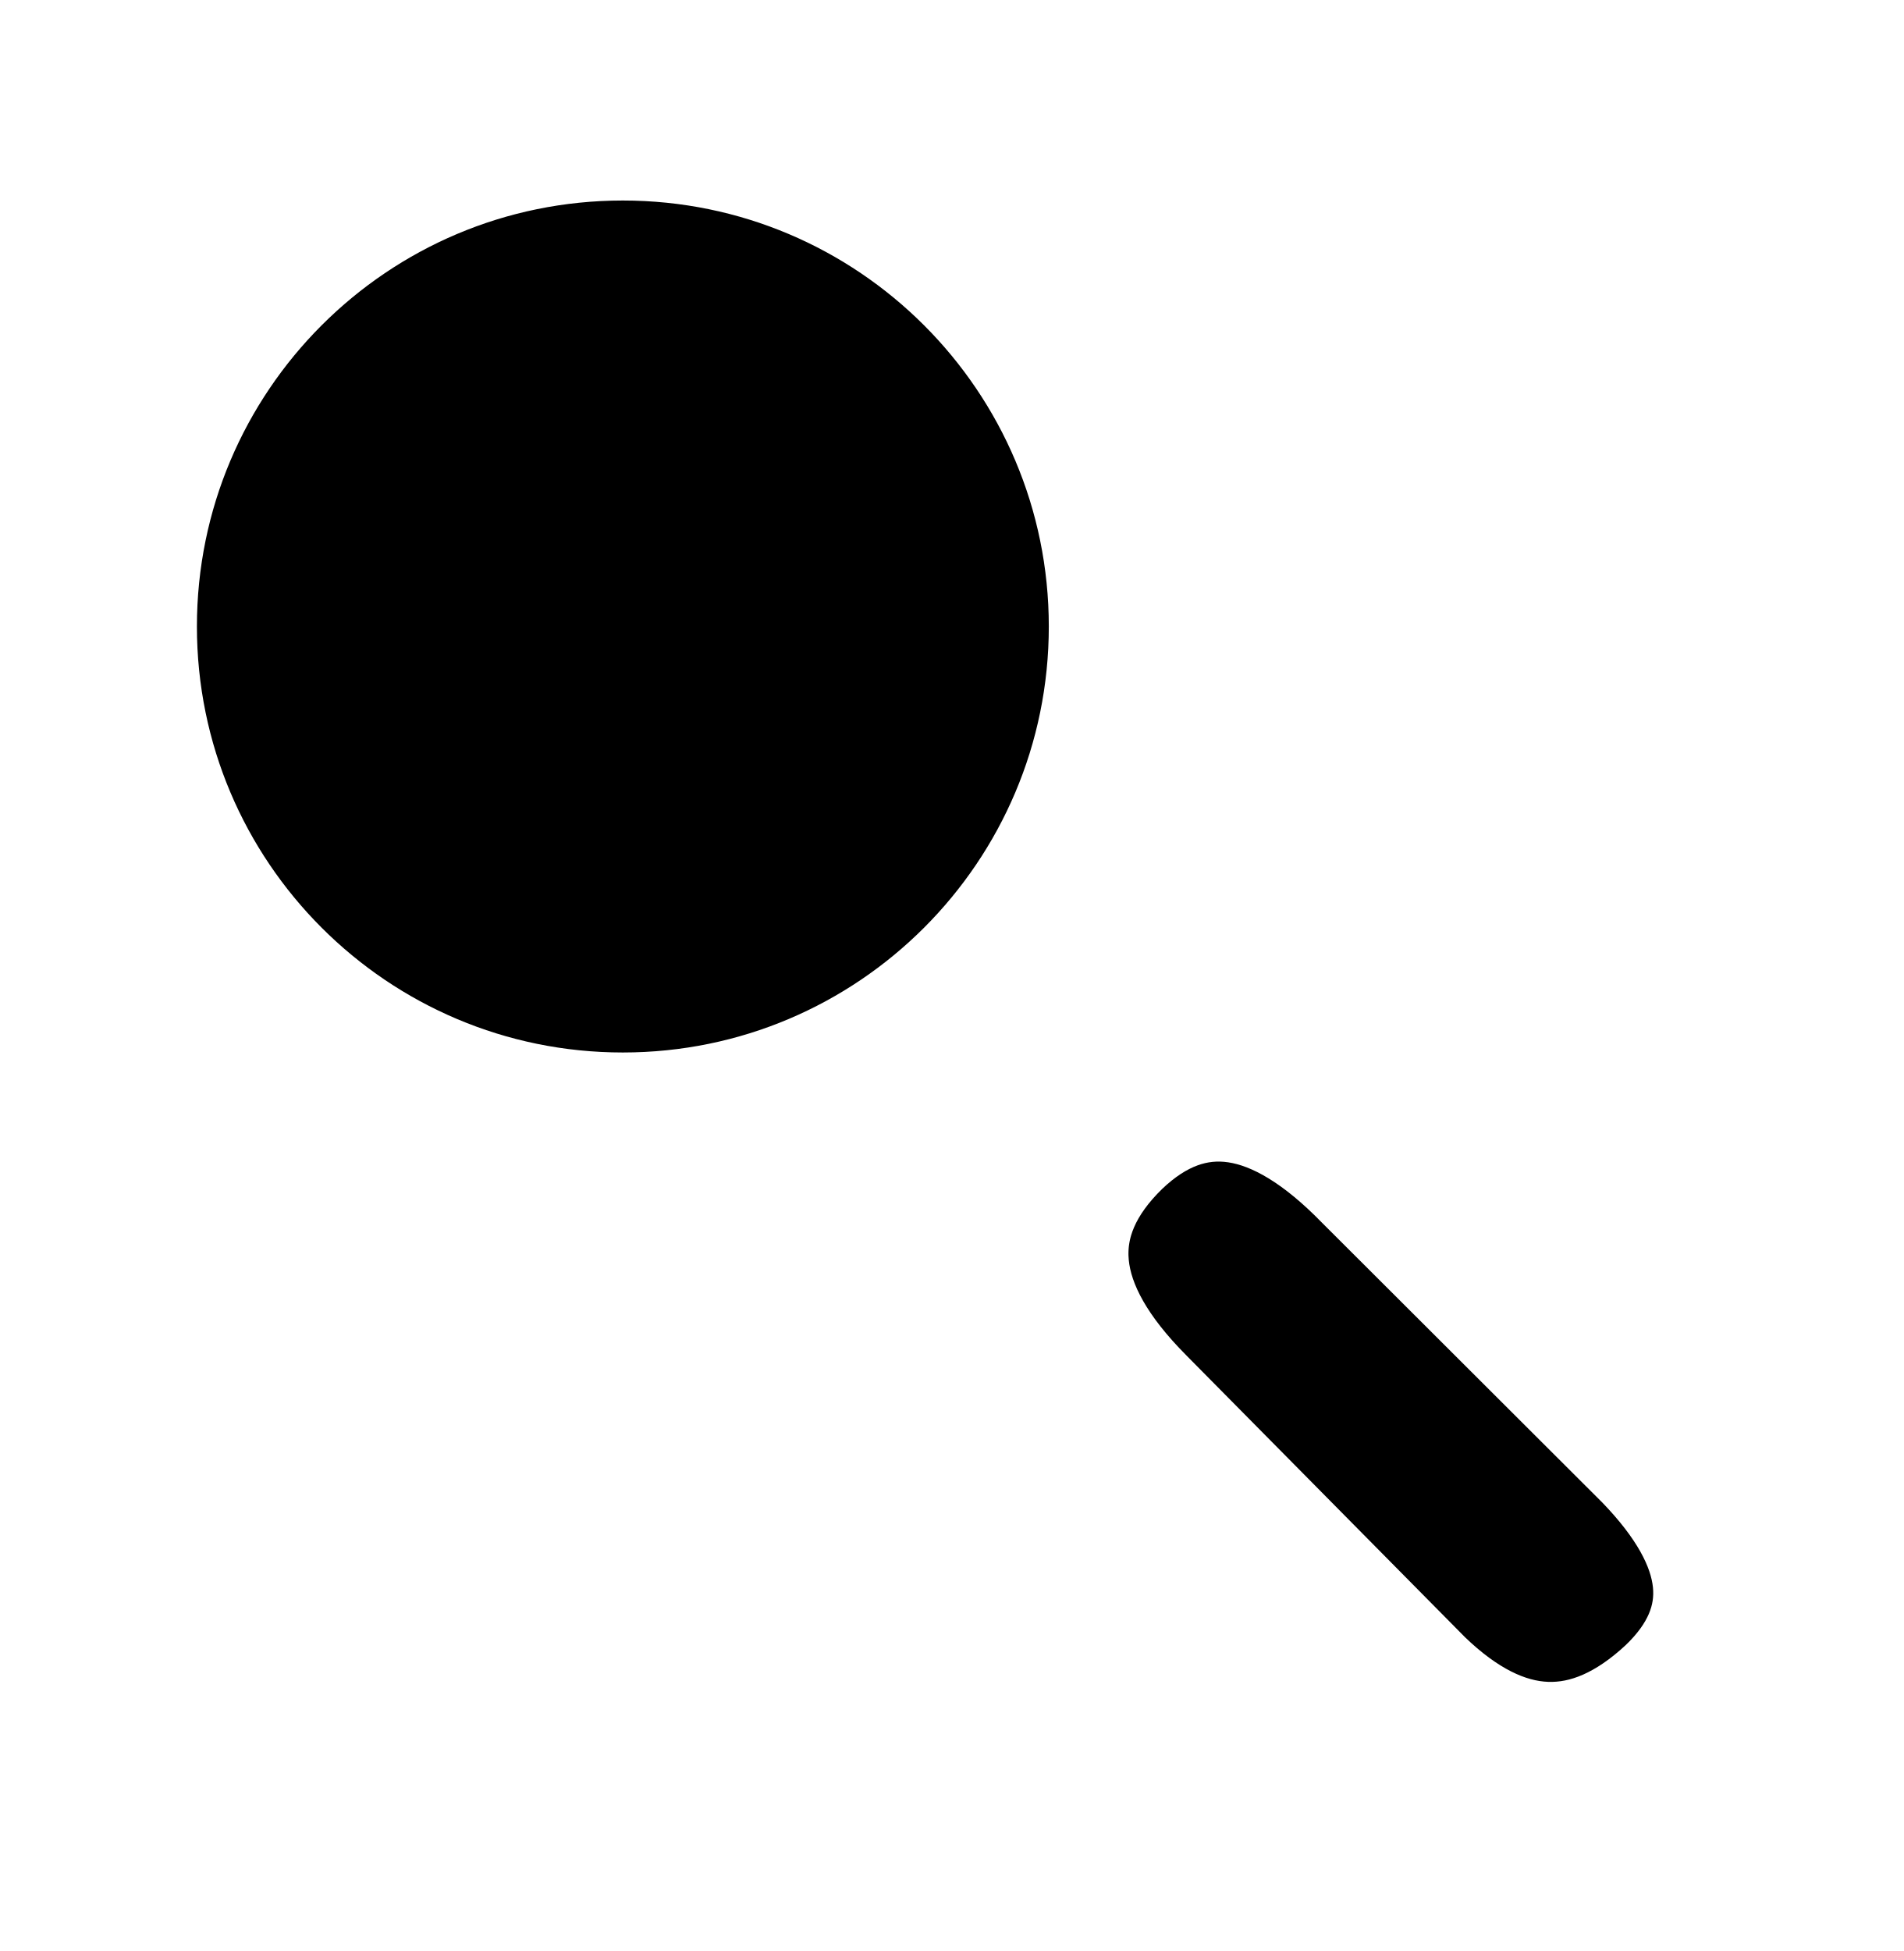
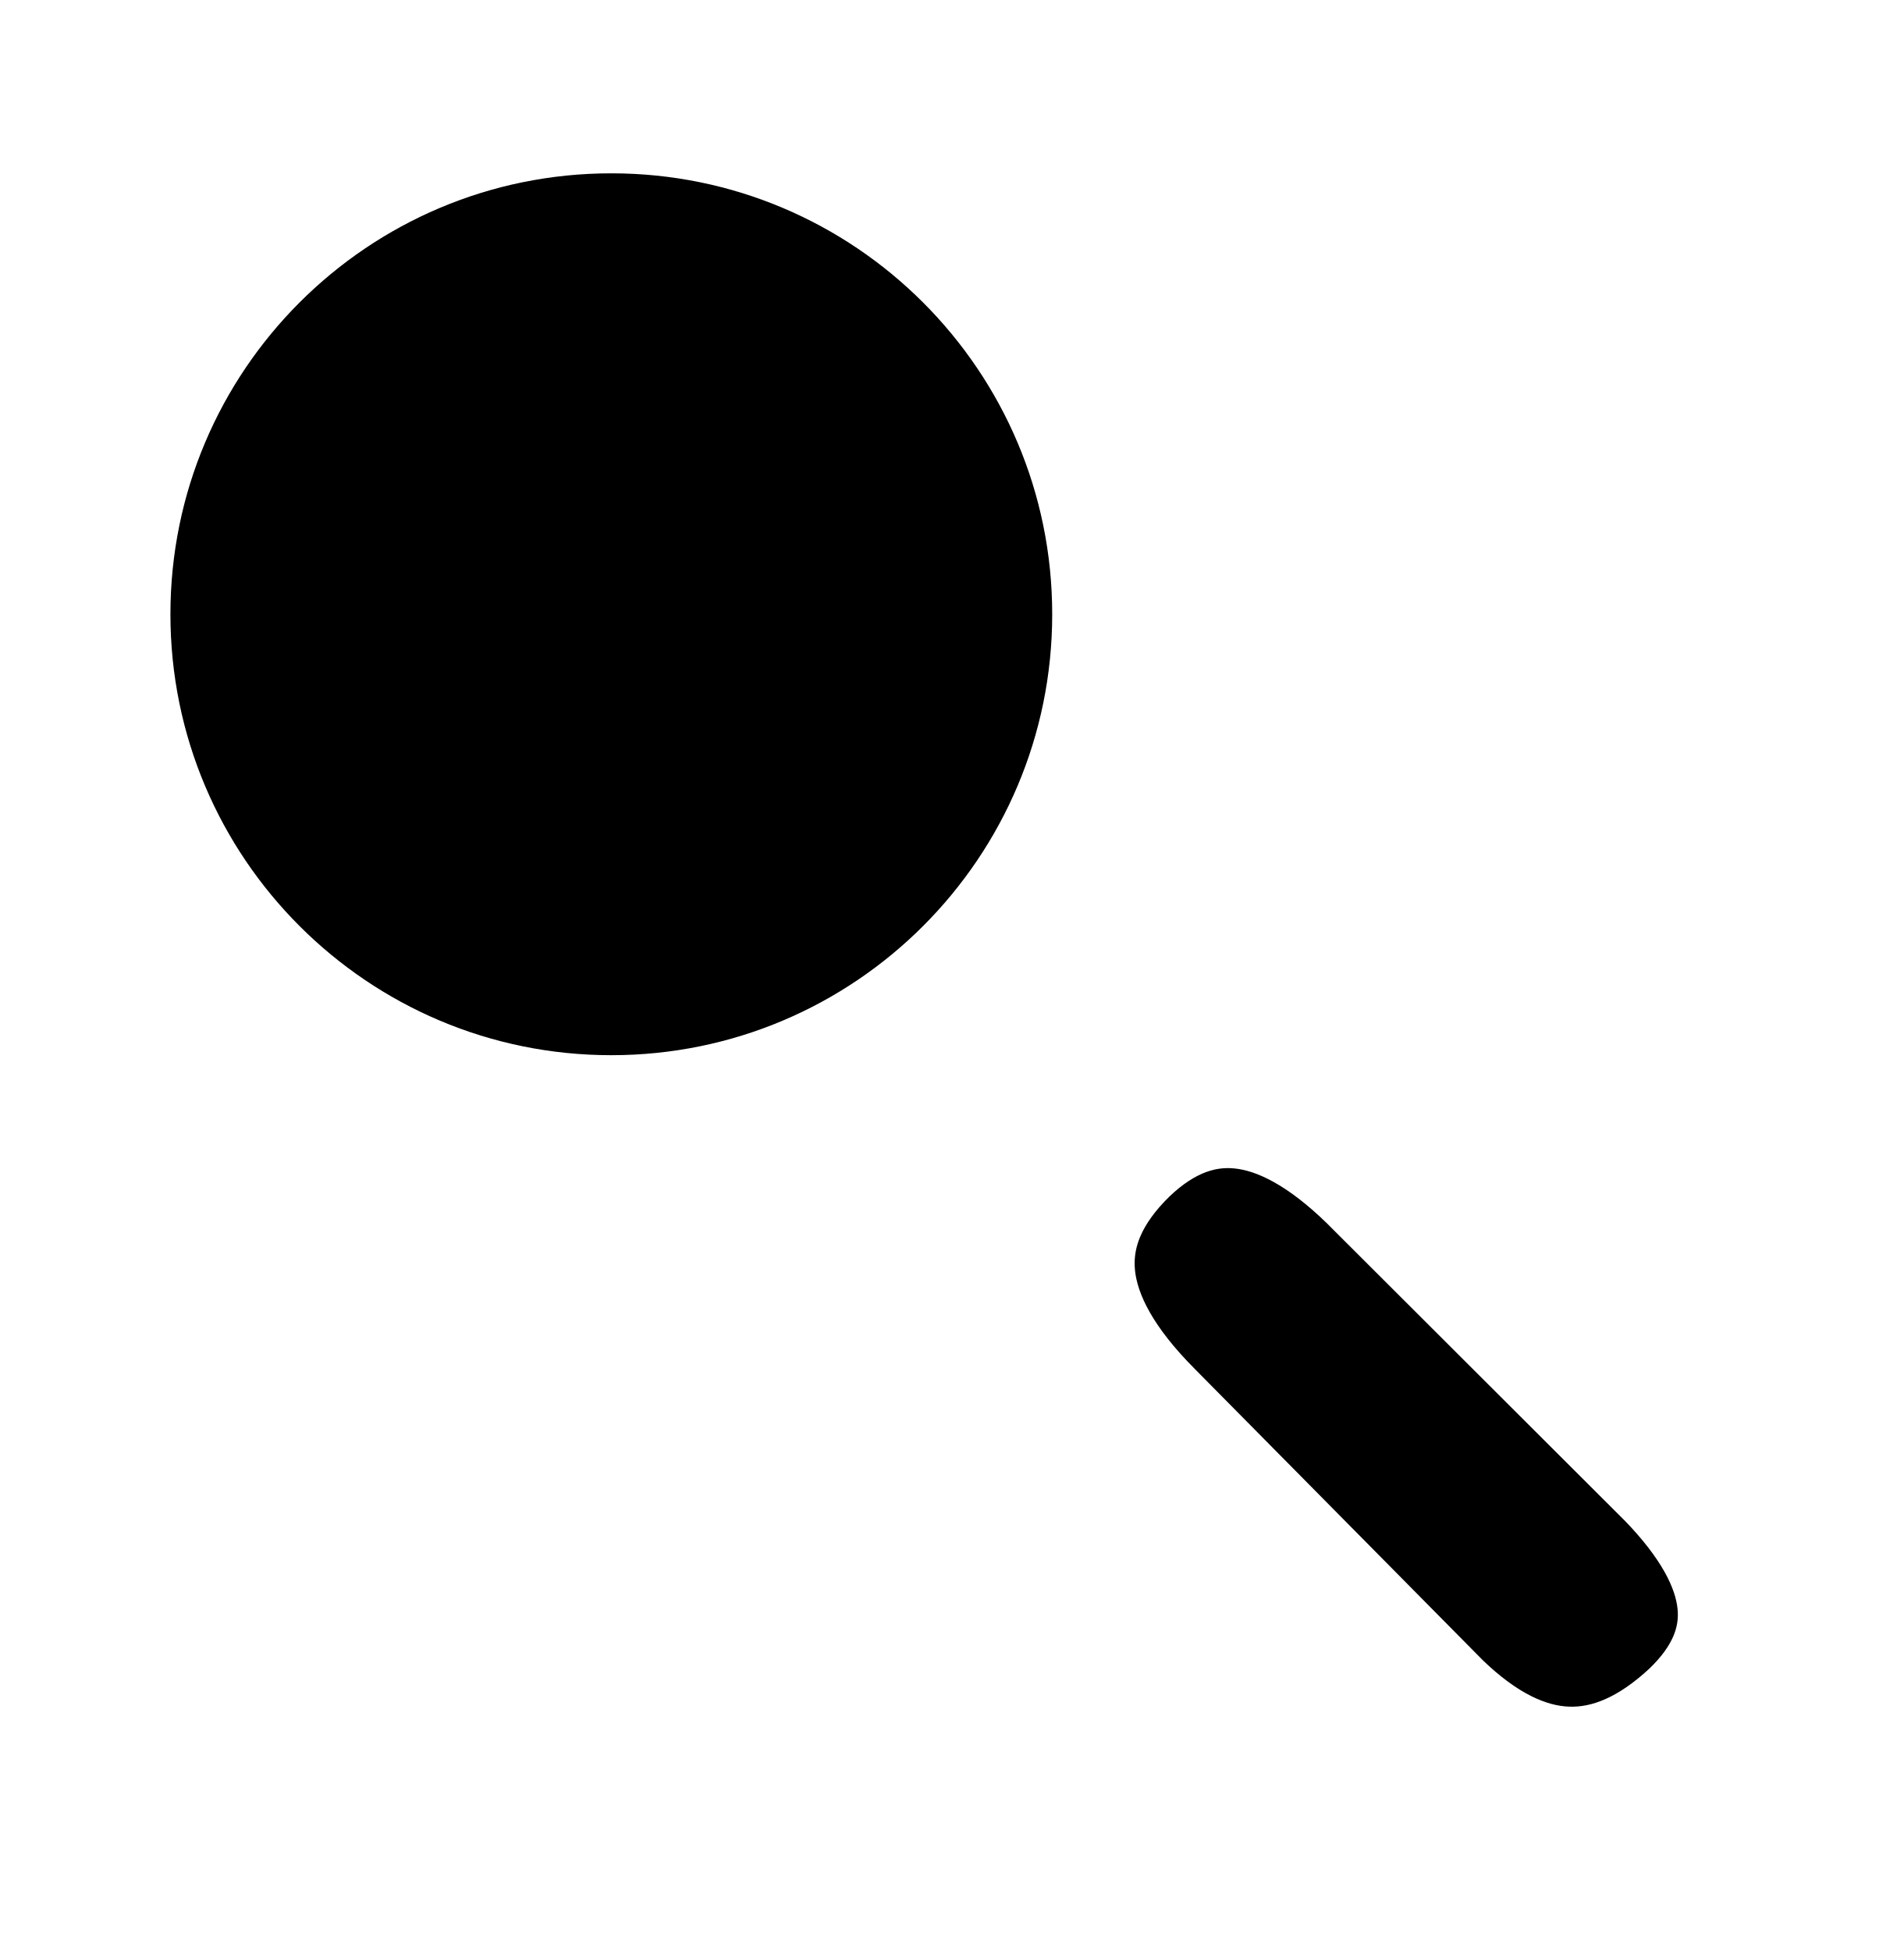
- <svg xmlns="http://www.w3.org/2000/svg" width="100%" height="100%" version="1.1" style="stroke-linecap: round; stroke-linejoin: round; stroke-miterlimit: 20; " viewBox="336.099 -18.349 184.056 188.608">
-   <g id="G-df-54a735">
+ <svg xmlns="http://www.w3.org/2000/svg" width="100%" height="100%" version="1.1" style="stroke-linecap: round; stroke-linejoin: round; stroke-miterlimit: 20; " viewBox="-58.007 -55.378 177.817 182.214">
+   <g id="G-df-54a735" transform="matrix(1,0,0,1,-397.2256,-40.22548)">
    <line id="L-64-c4bc5a" x1="-17.053" y1="-17.906" x2="14.523" y2="15.249" style="stroke: rgb(255, 255, 255); stroke-opacity: 1; stroke-width: 10; fill: none; fill-opacity: 0;" transform="matrix(0.9994482,-0.03321534,0.03321534,0.9994482,444.7679,94.37951)" />
    <path id="P-5f-f1b426" d="M759.705 98.862Q759.326 80.67 774.116 80.539Q787.869 80.539 788.045 98.499L788.961 136.802Q789.061 153.385 776.049 153.385Q761.021 153.197 760.371 137.258L759.705 98.955 " style="stroke: rgb(255, 255, 255); stroke-opacity: 1; stroke-width: 10; fill: rgb(0, 0, 0); fill-opacity: 1;" transform="matrix(0.7231769,-0.690663,0.690663,0.7231769,-170.4509,569.3873)" />
    <circle id="C-5f-a31771" r="46.181" cx="0" cy="0" style="stroke: rgb(255, 255, 255); stroke-opacity: 1; stroke-width: 10; fill: rgb(0, 0, 0); fill-opacity: 1;" transform="matrix(1,0,0,1,396.3177,42.2165)" />
  </g>
-   <defs id="SvgjsDefs4592" />
-   <circle id="C-a0-8c19ff" r="4.423" cx="0" cy="0" style="stroke: rgb(255, 255, 255); stroke-opacity: 0; stroke-width: 1; fill: rgb(255, 0, 0); fill-opacity: 0;" transform="matrix(1,0,0,1,396.4787,41.82208)" />
+   <defs id="SvgjsDefs10524" />
</svg>
